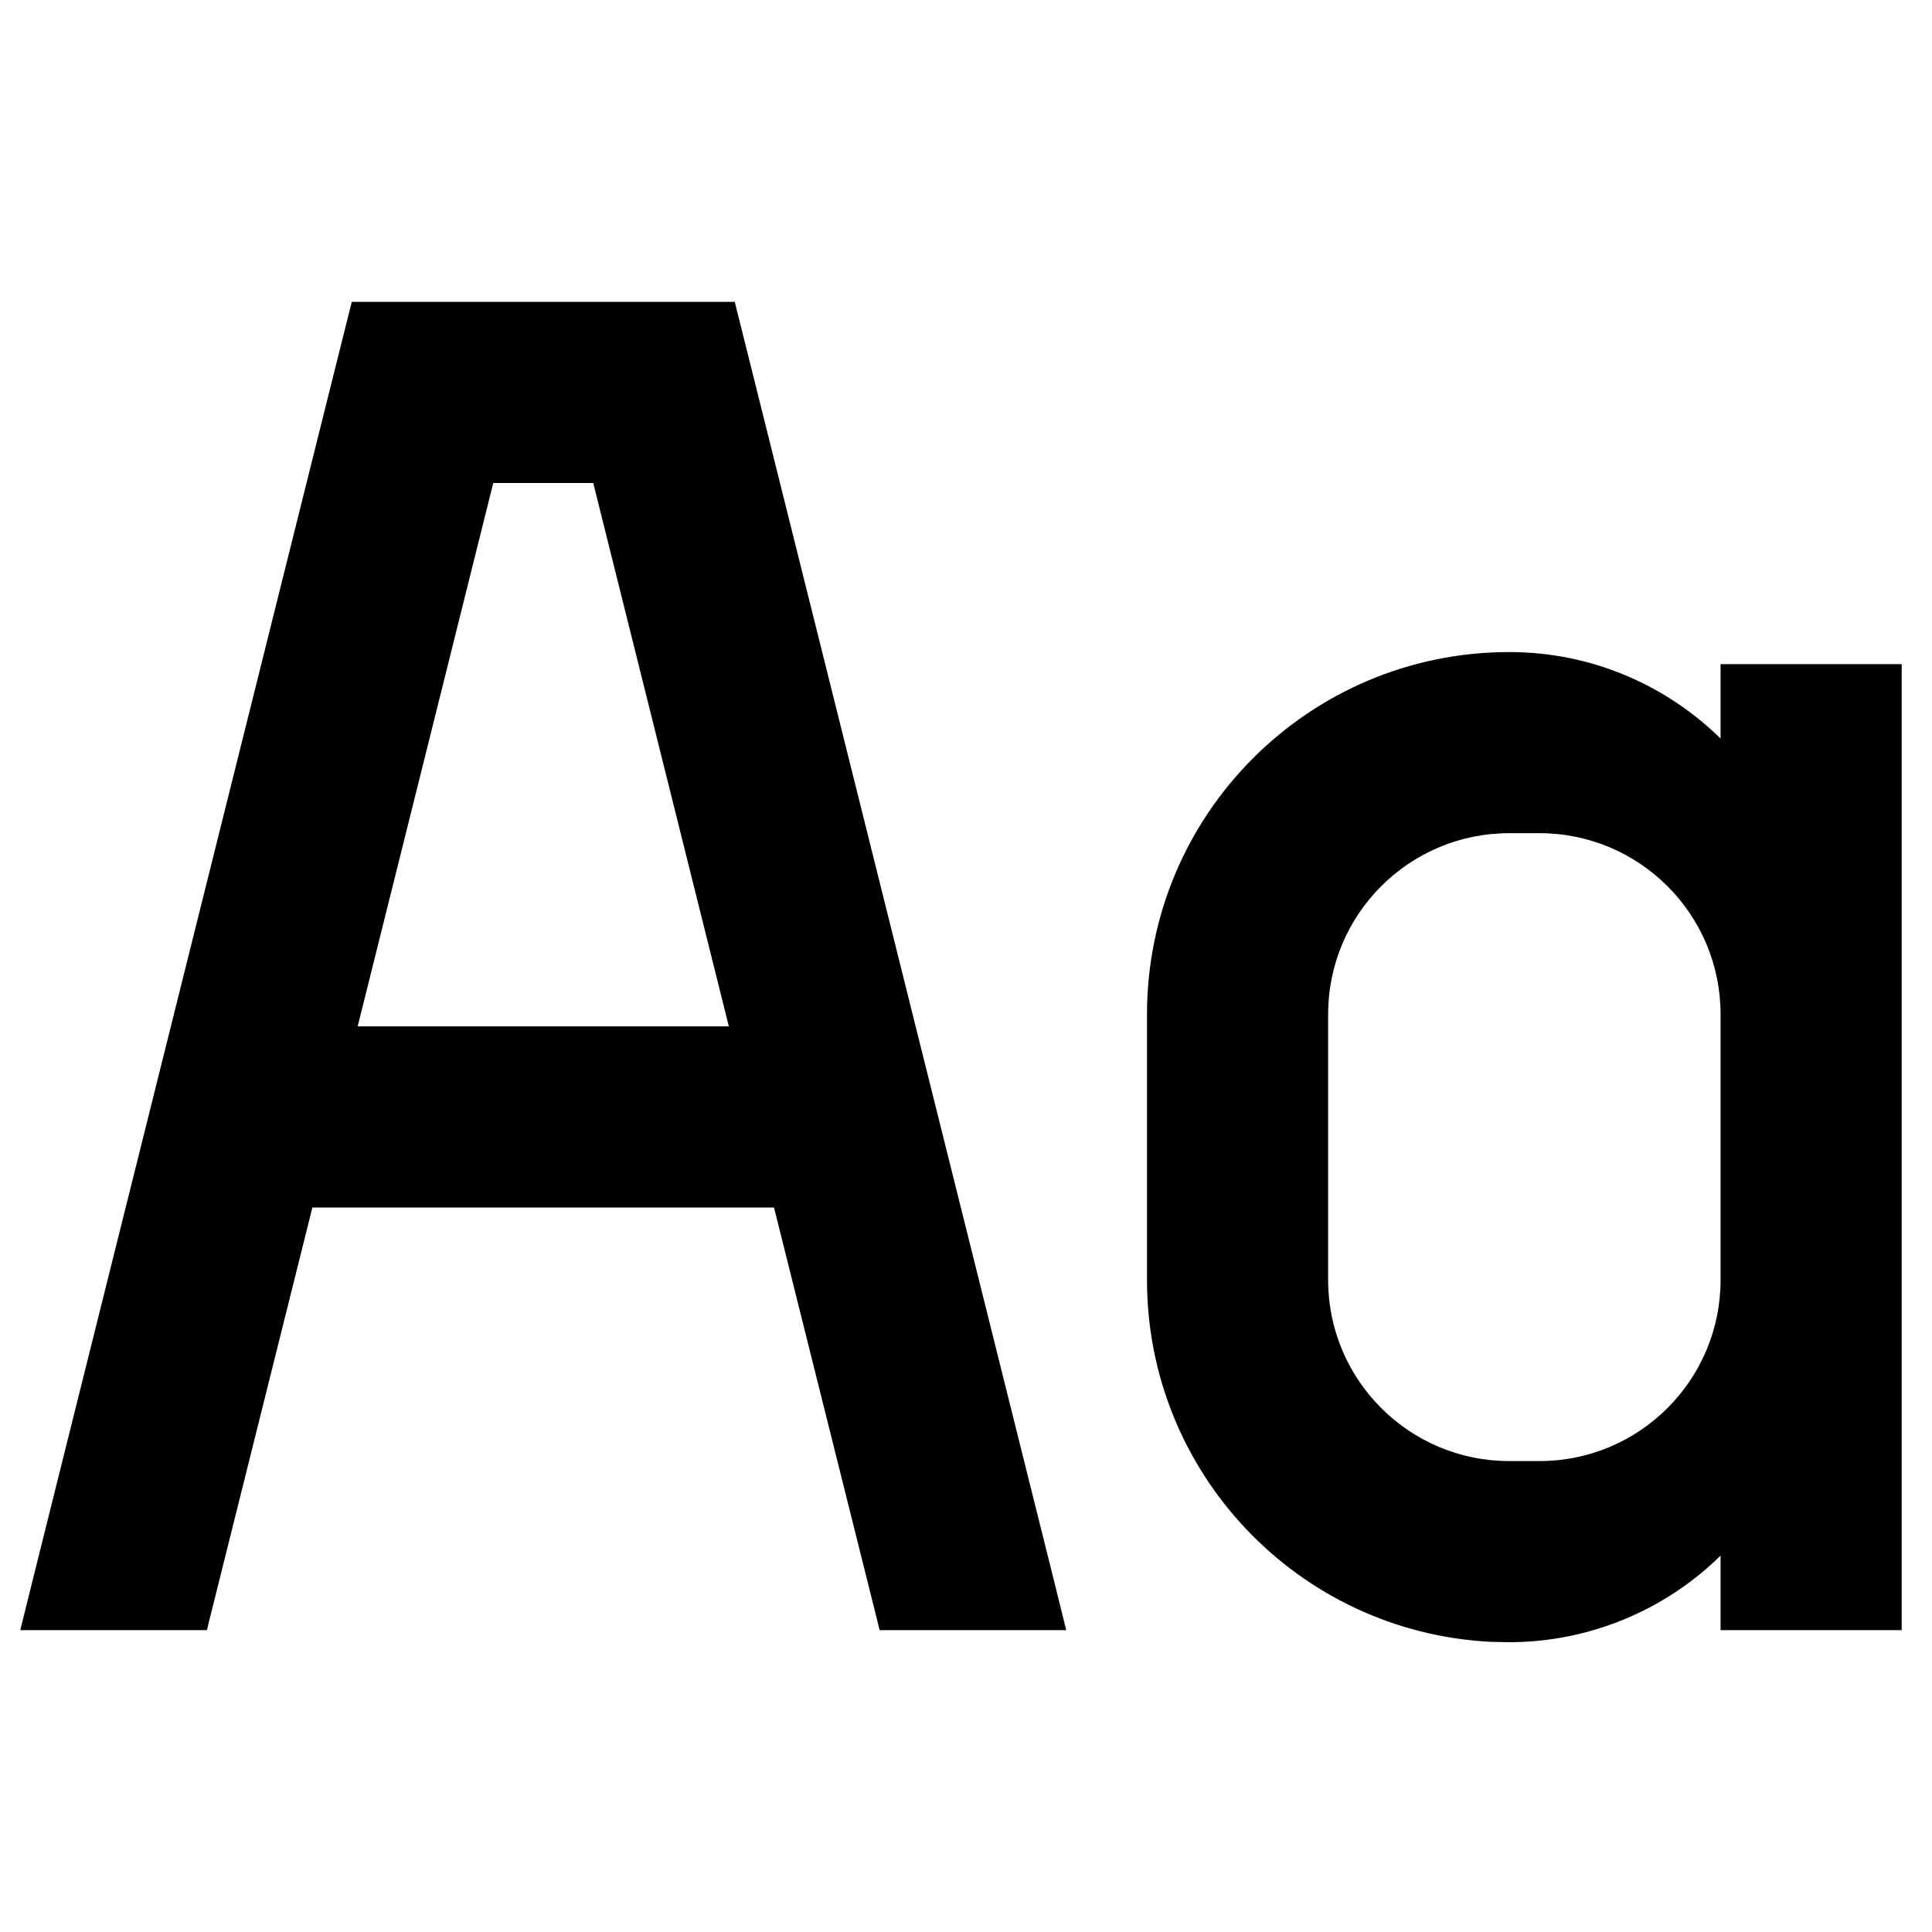
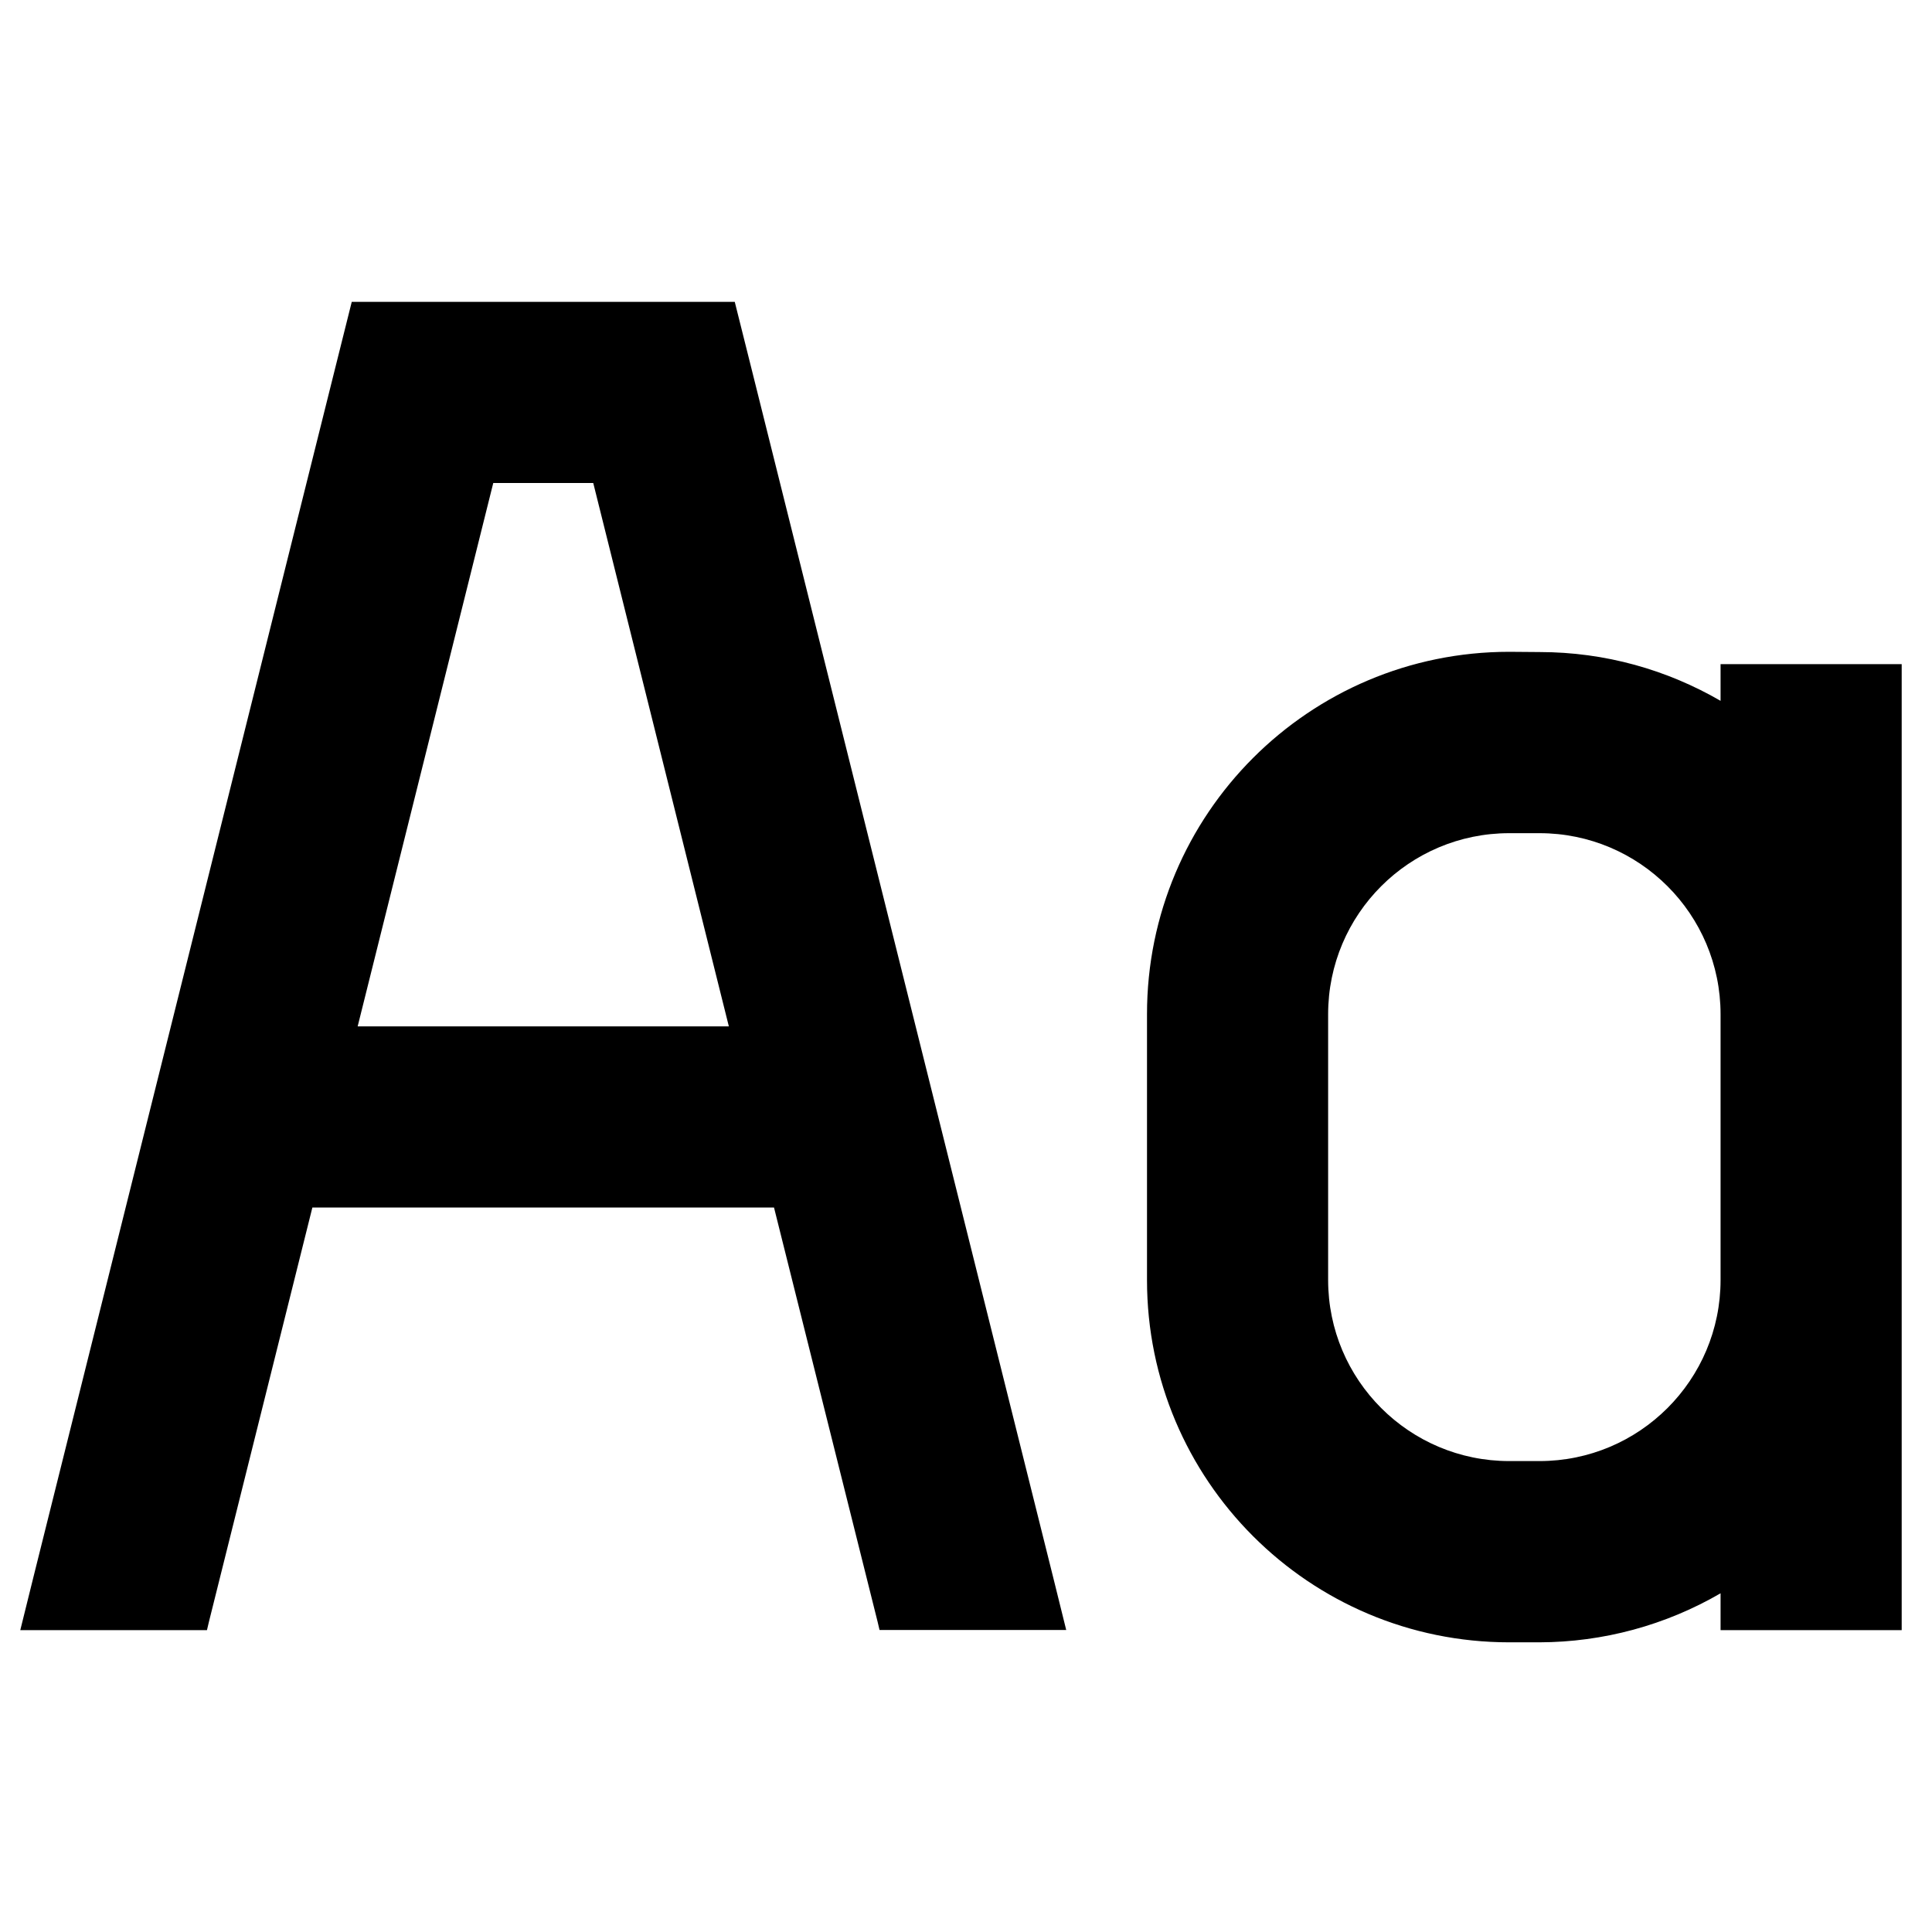
<svg xmlns="http://www.w3.org/2000/svg" viewBox="0 0 16 16" fill="currentColor">
-   <path d="M12.499 5.4c.682 0 1.299.274 1.75.716V5.5h1.5v8h-1.5v-.617a2.5 2.5 0 0 1-1.75.717l-.154-.003A3 3 0 0 1 9.499 10.6V8.4a3 3 0 0 1 3-3M6.227 3.068l2.496 10 .107.432H7.284l-.016-.068L6.41 10H2.587l-.857 3.432-.016.068H.168l.107-.432 2.496-10 .142-.568h3.172zM12.499 6.9a1.5 1.5 0 0 0-1.5 1.5v2.2a1.5 1.5 0 0 0 1.5 1.5h.25a1.5 1.5 0 0 0 1.5-1.5V8.4a1.5 1.5 0 0 0-1.5-1.5zM2.962 8.5h3.074L4.913 4h-.828z" />
+   <path d="M12.749 5.4c.547 0 1.058.148 1.5.404V5.5h1.5v8h-1.5v-.305a3 3 0 0 1-1.5.406h-.25a3 3 0 0 1-3-3V8.4a3 3 0 0 1 3-3.002zM6.227 3.067l2.496 10 .107.432H7.284l-.016-.068L6.41 10H2.587l-.857 3.432-.016.068H.168l.107-.432 2.496-10 .142-.568h3.172zM12.499 6.9a1.5 1.5 0 0 0-1.5 1.5v2.2a1.5 1.5 0 0 0 1.5 1.5h.25a1.5 1.5 0 0 0 1.5-1.5V8.4a1.5 1.5 0 0 0-1.5-1.5zM2.962 8.5h3.074L4.913 4h-.828z" />
</svg>
